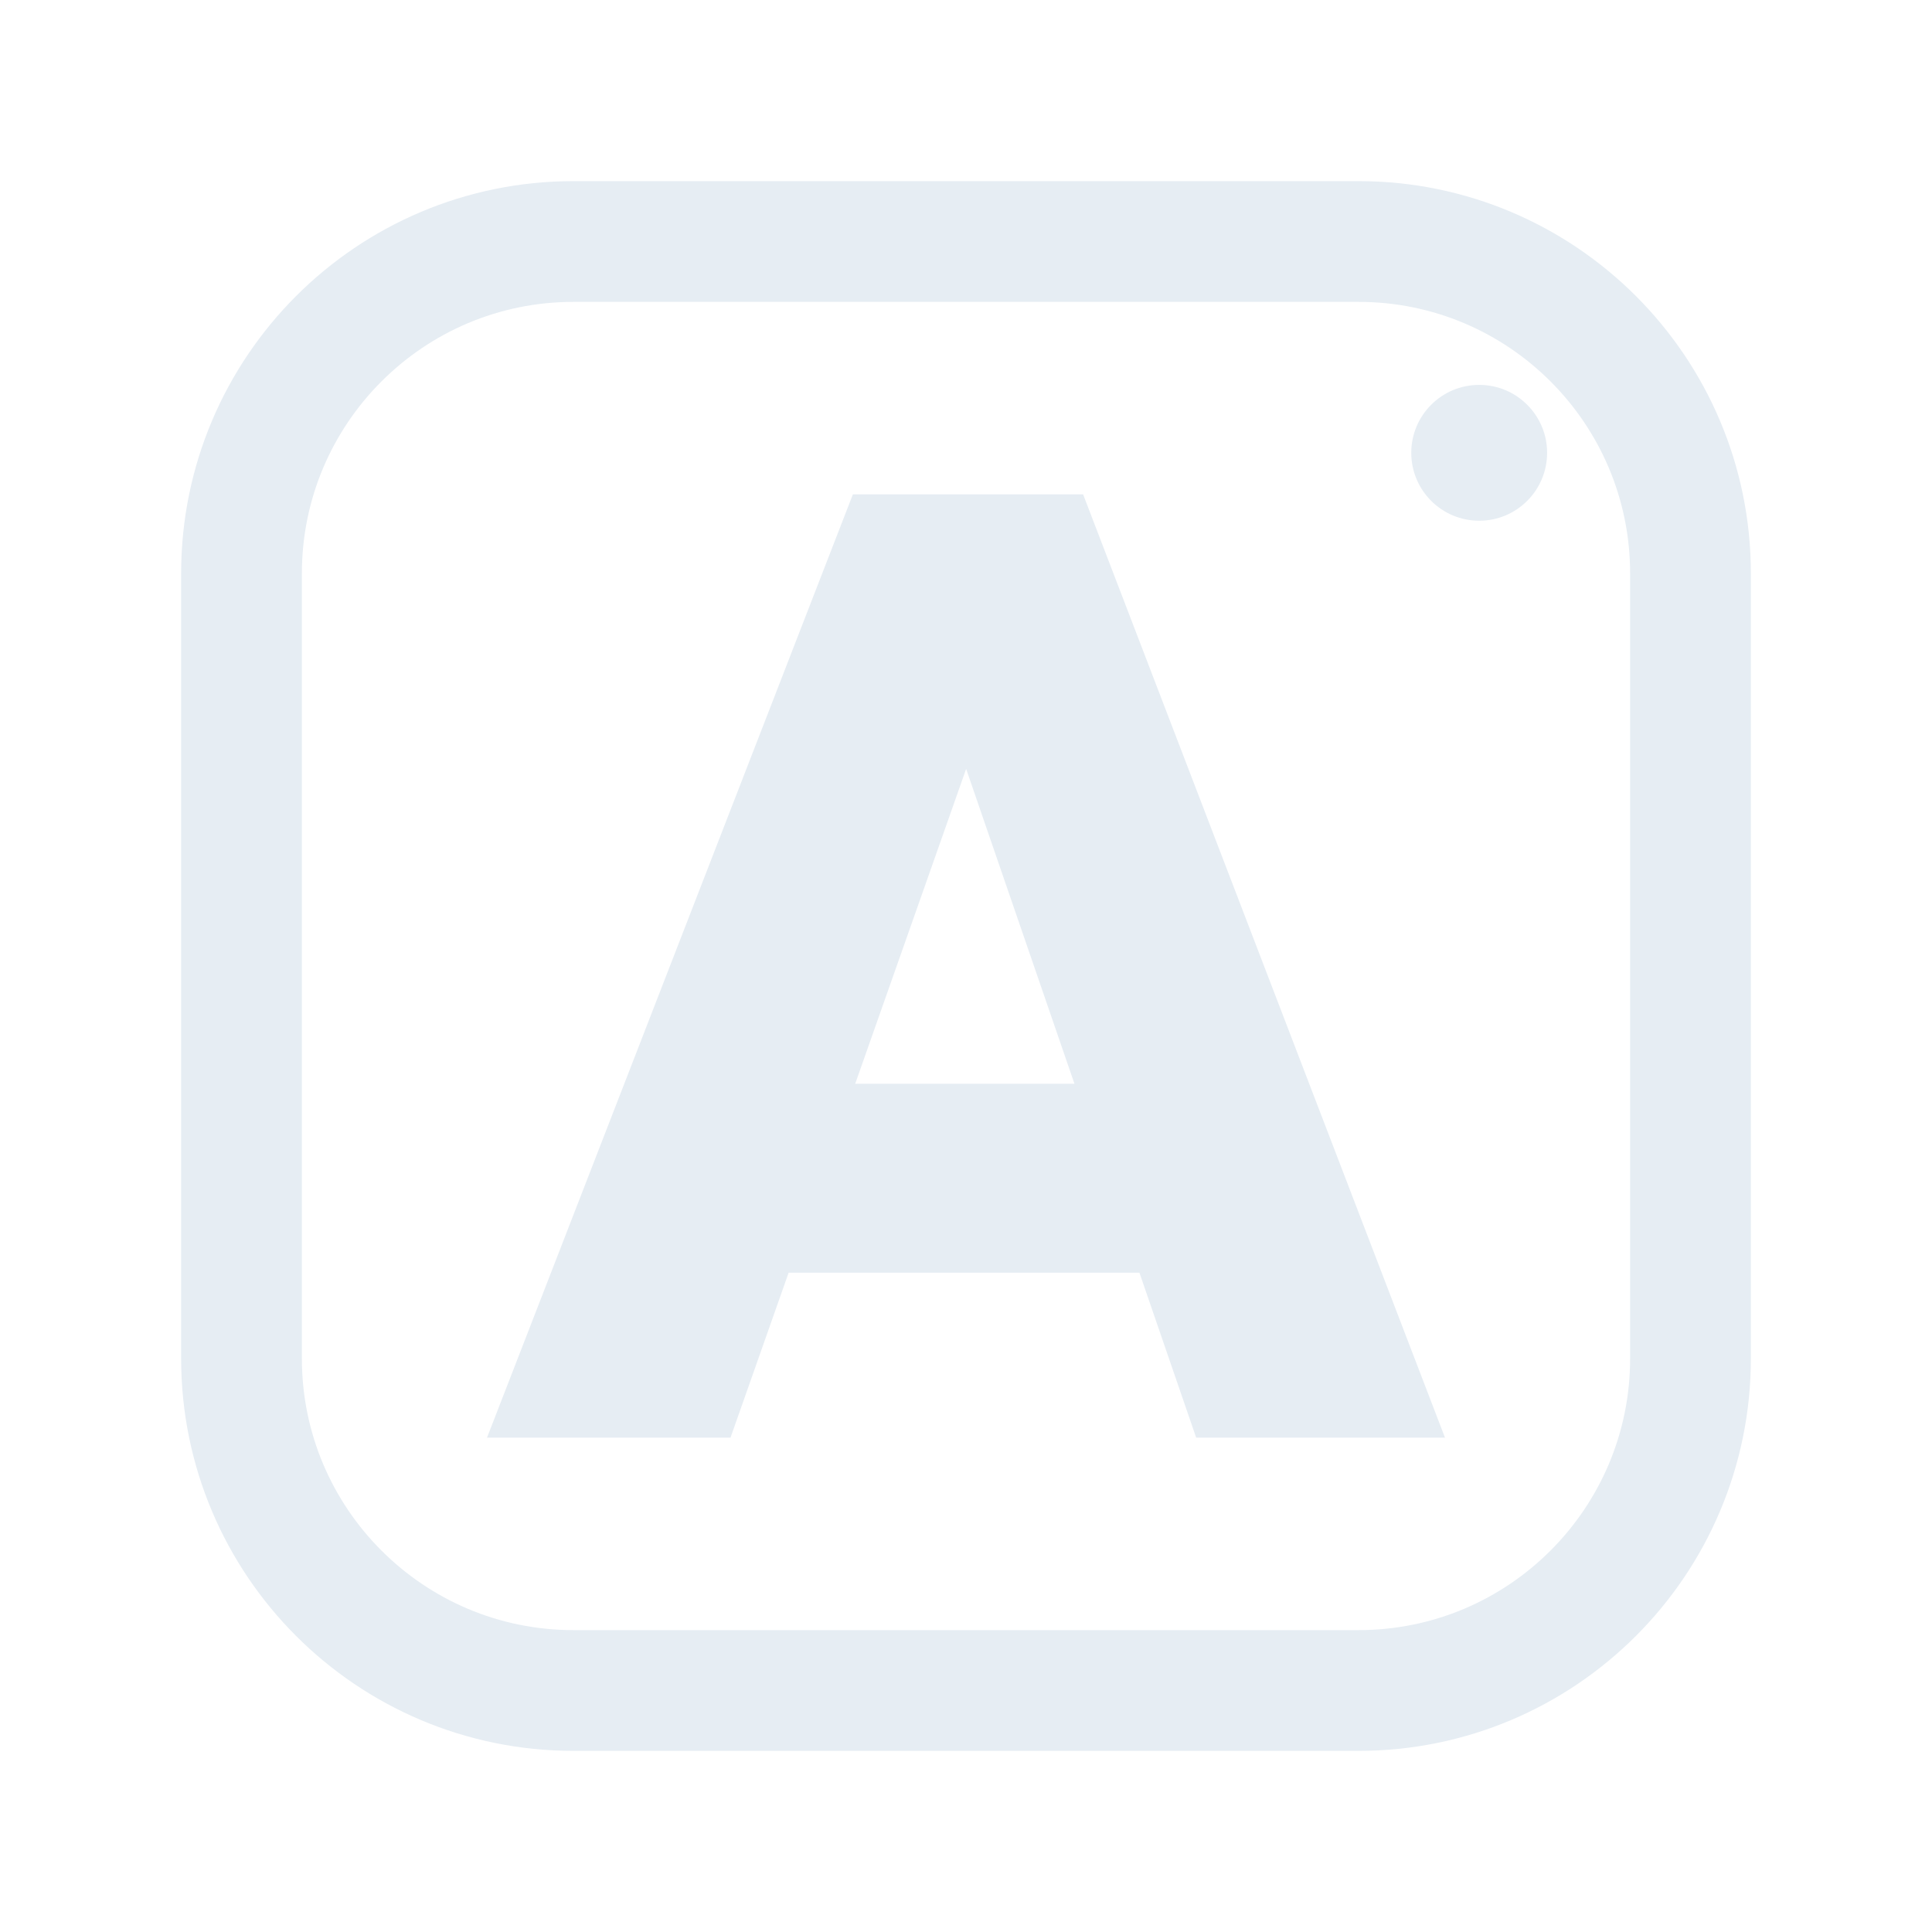
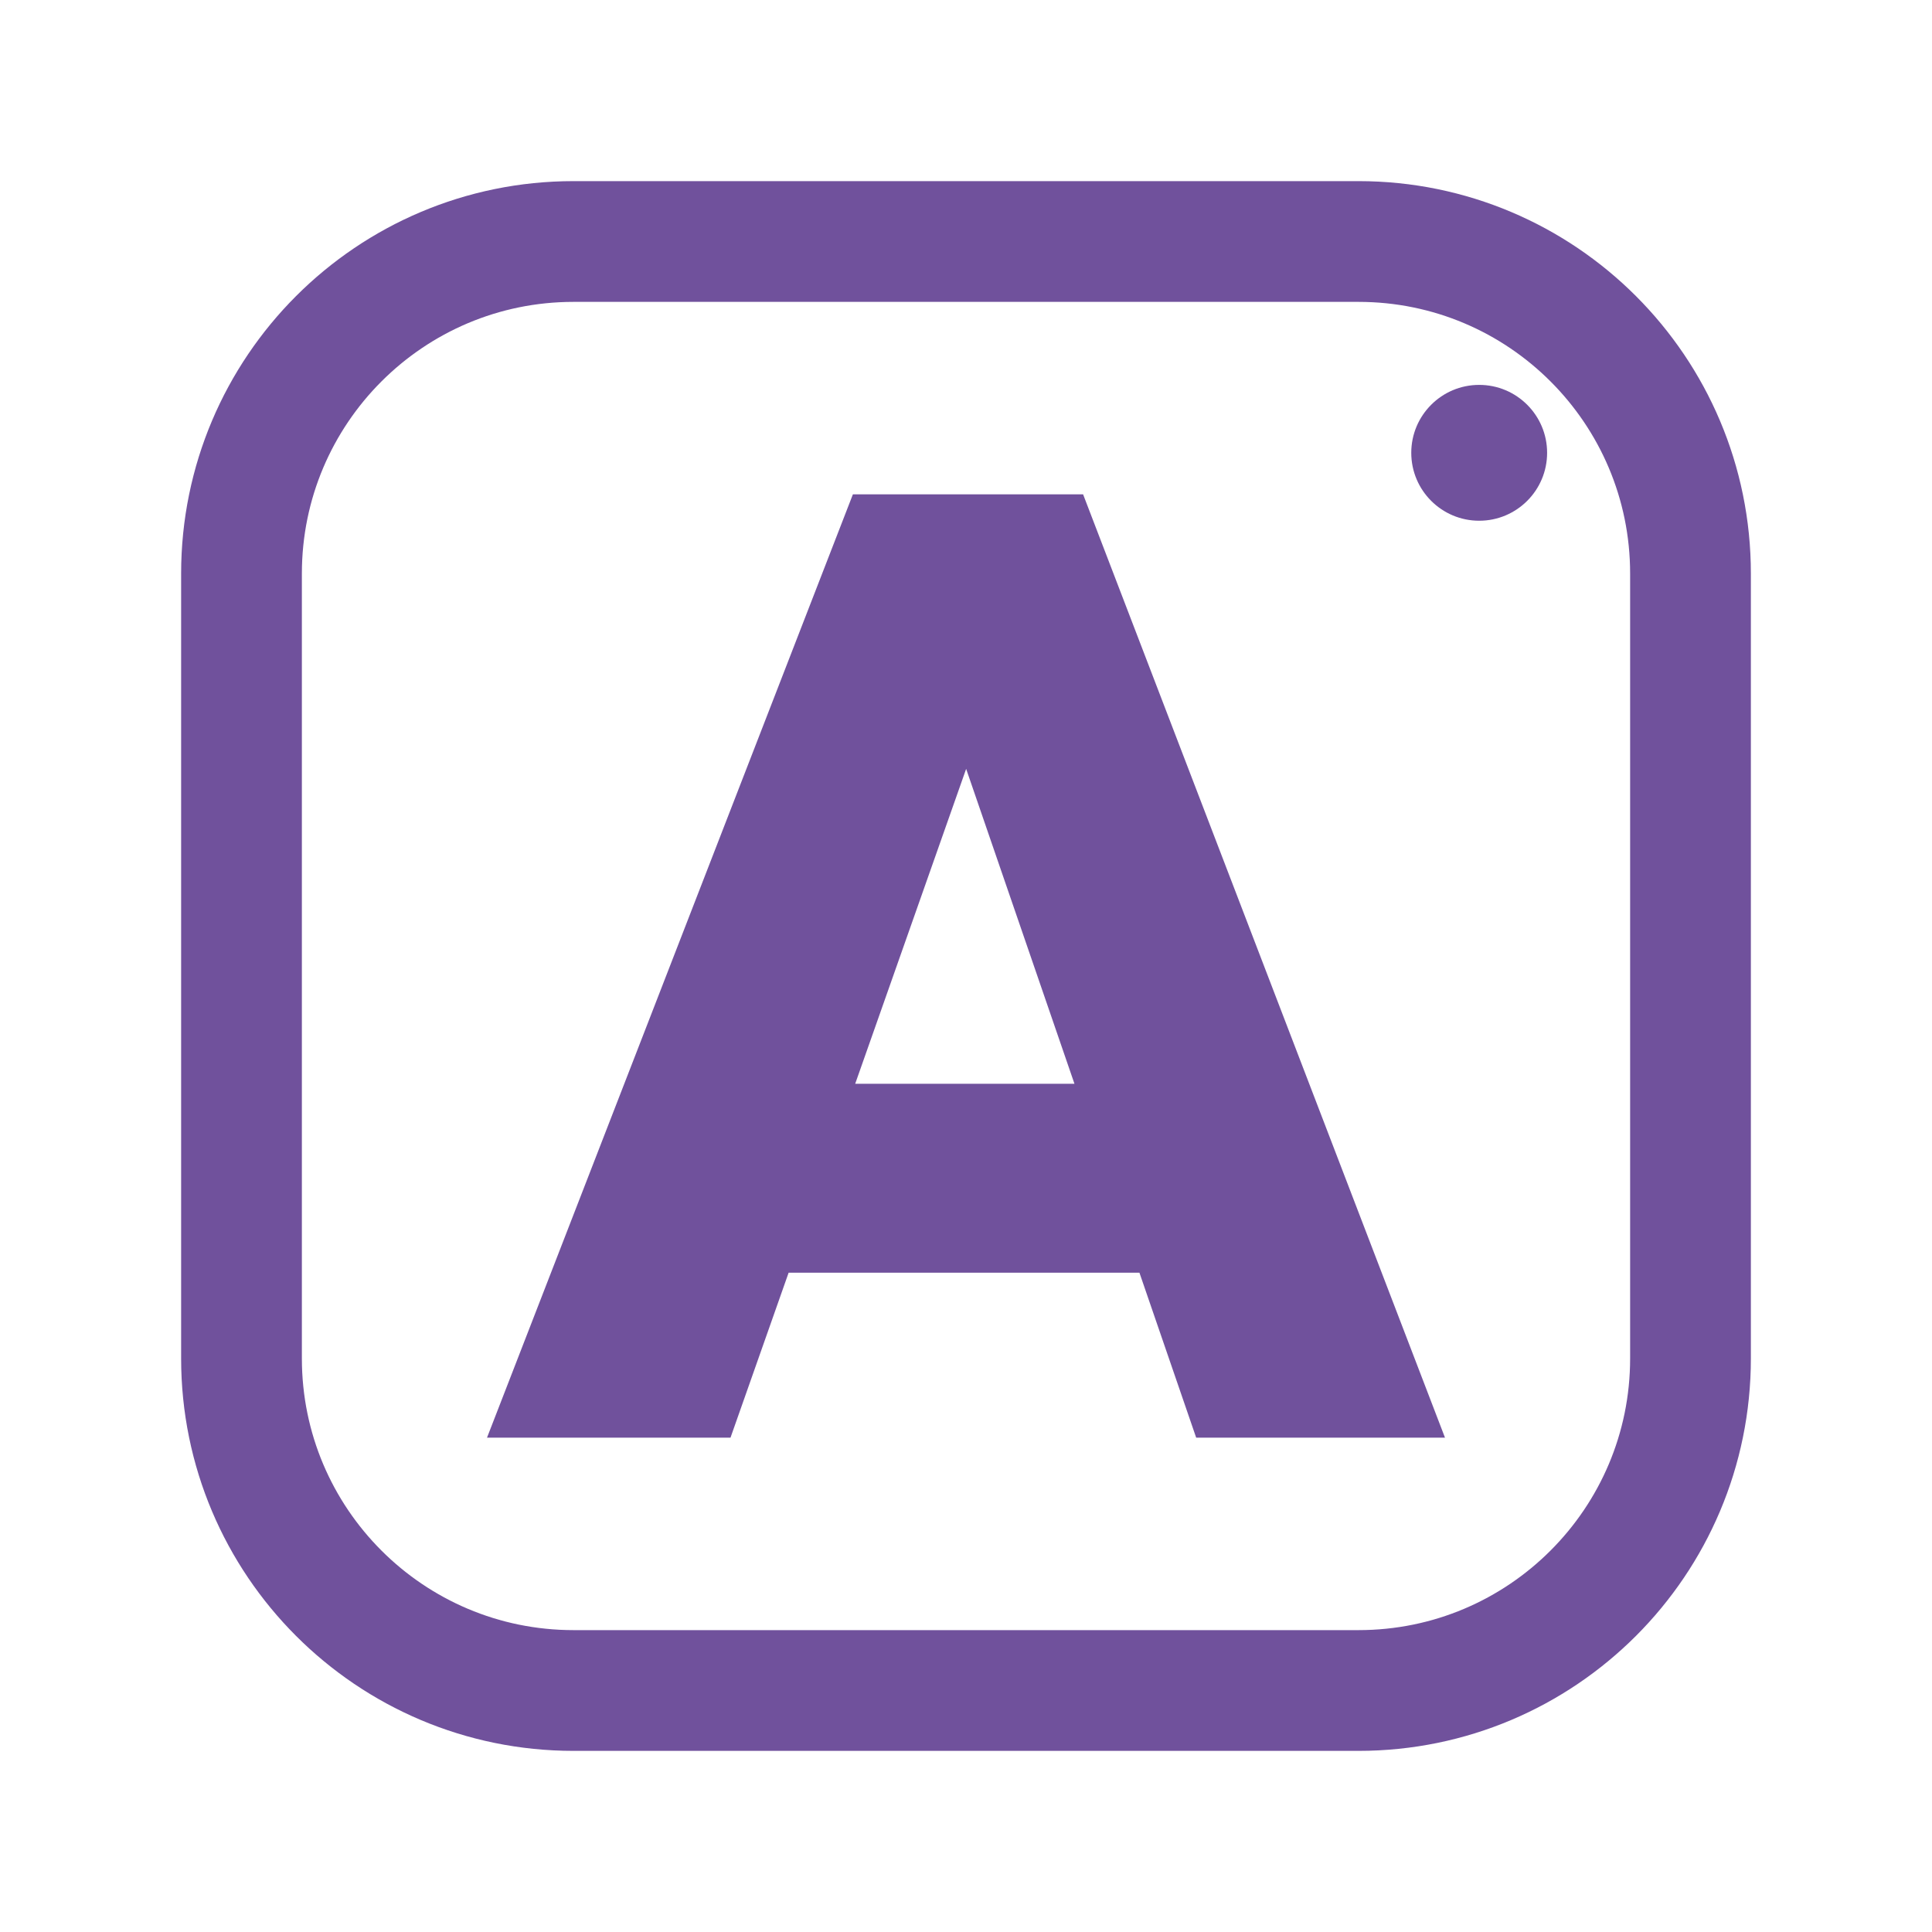
<svg xmlns="http://www.w3.org/2000/svg" viewBox="0 0 512 512" width="512" height="512">
-   <rect x="64" y="64" width="384" height="384" rx="88" fill="none" stroke="#E6EDF3" stroke-width="32.0" stroke-linecap="round" stroke-linejoin="round" />
-   <path d="M129.061 381.0 226.028 131.0H287.03L382.939 381.0H317.001L244.717 170.845H267.636L193.588 381.0ZM187.946 337.276V287.206H325.817V337.276Z" fill="#E6EDF3" stroke="none" />
-   <circle cx="392" cy="120" r="18" fill="#E6EDF3" stroke="none" />
+   <rect x="64" y="64" width="384" height="384" rx="88" fill="none" stroke="#70519C" stroke-width="32.0" stroke-linecap="round" stroke-linejoin="round" />
+   <path d="M129.061 381.0 226.028 131.0H287.03L382.939 381.0H317.001L244.717 170.845H267.636L193.588 381.0ZM187.946 337.276V287.206H325.817V337.276Z" fill="#70519C" stroke="none" />
+   <circle cx="392" cy="120" r="18" fill="#70519C" stroke="none" />
</svg>
